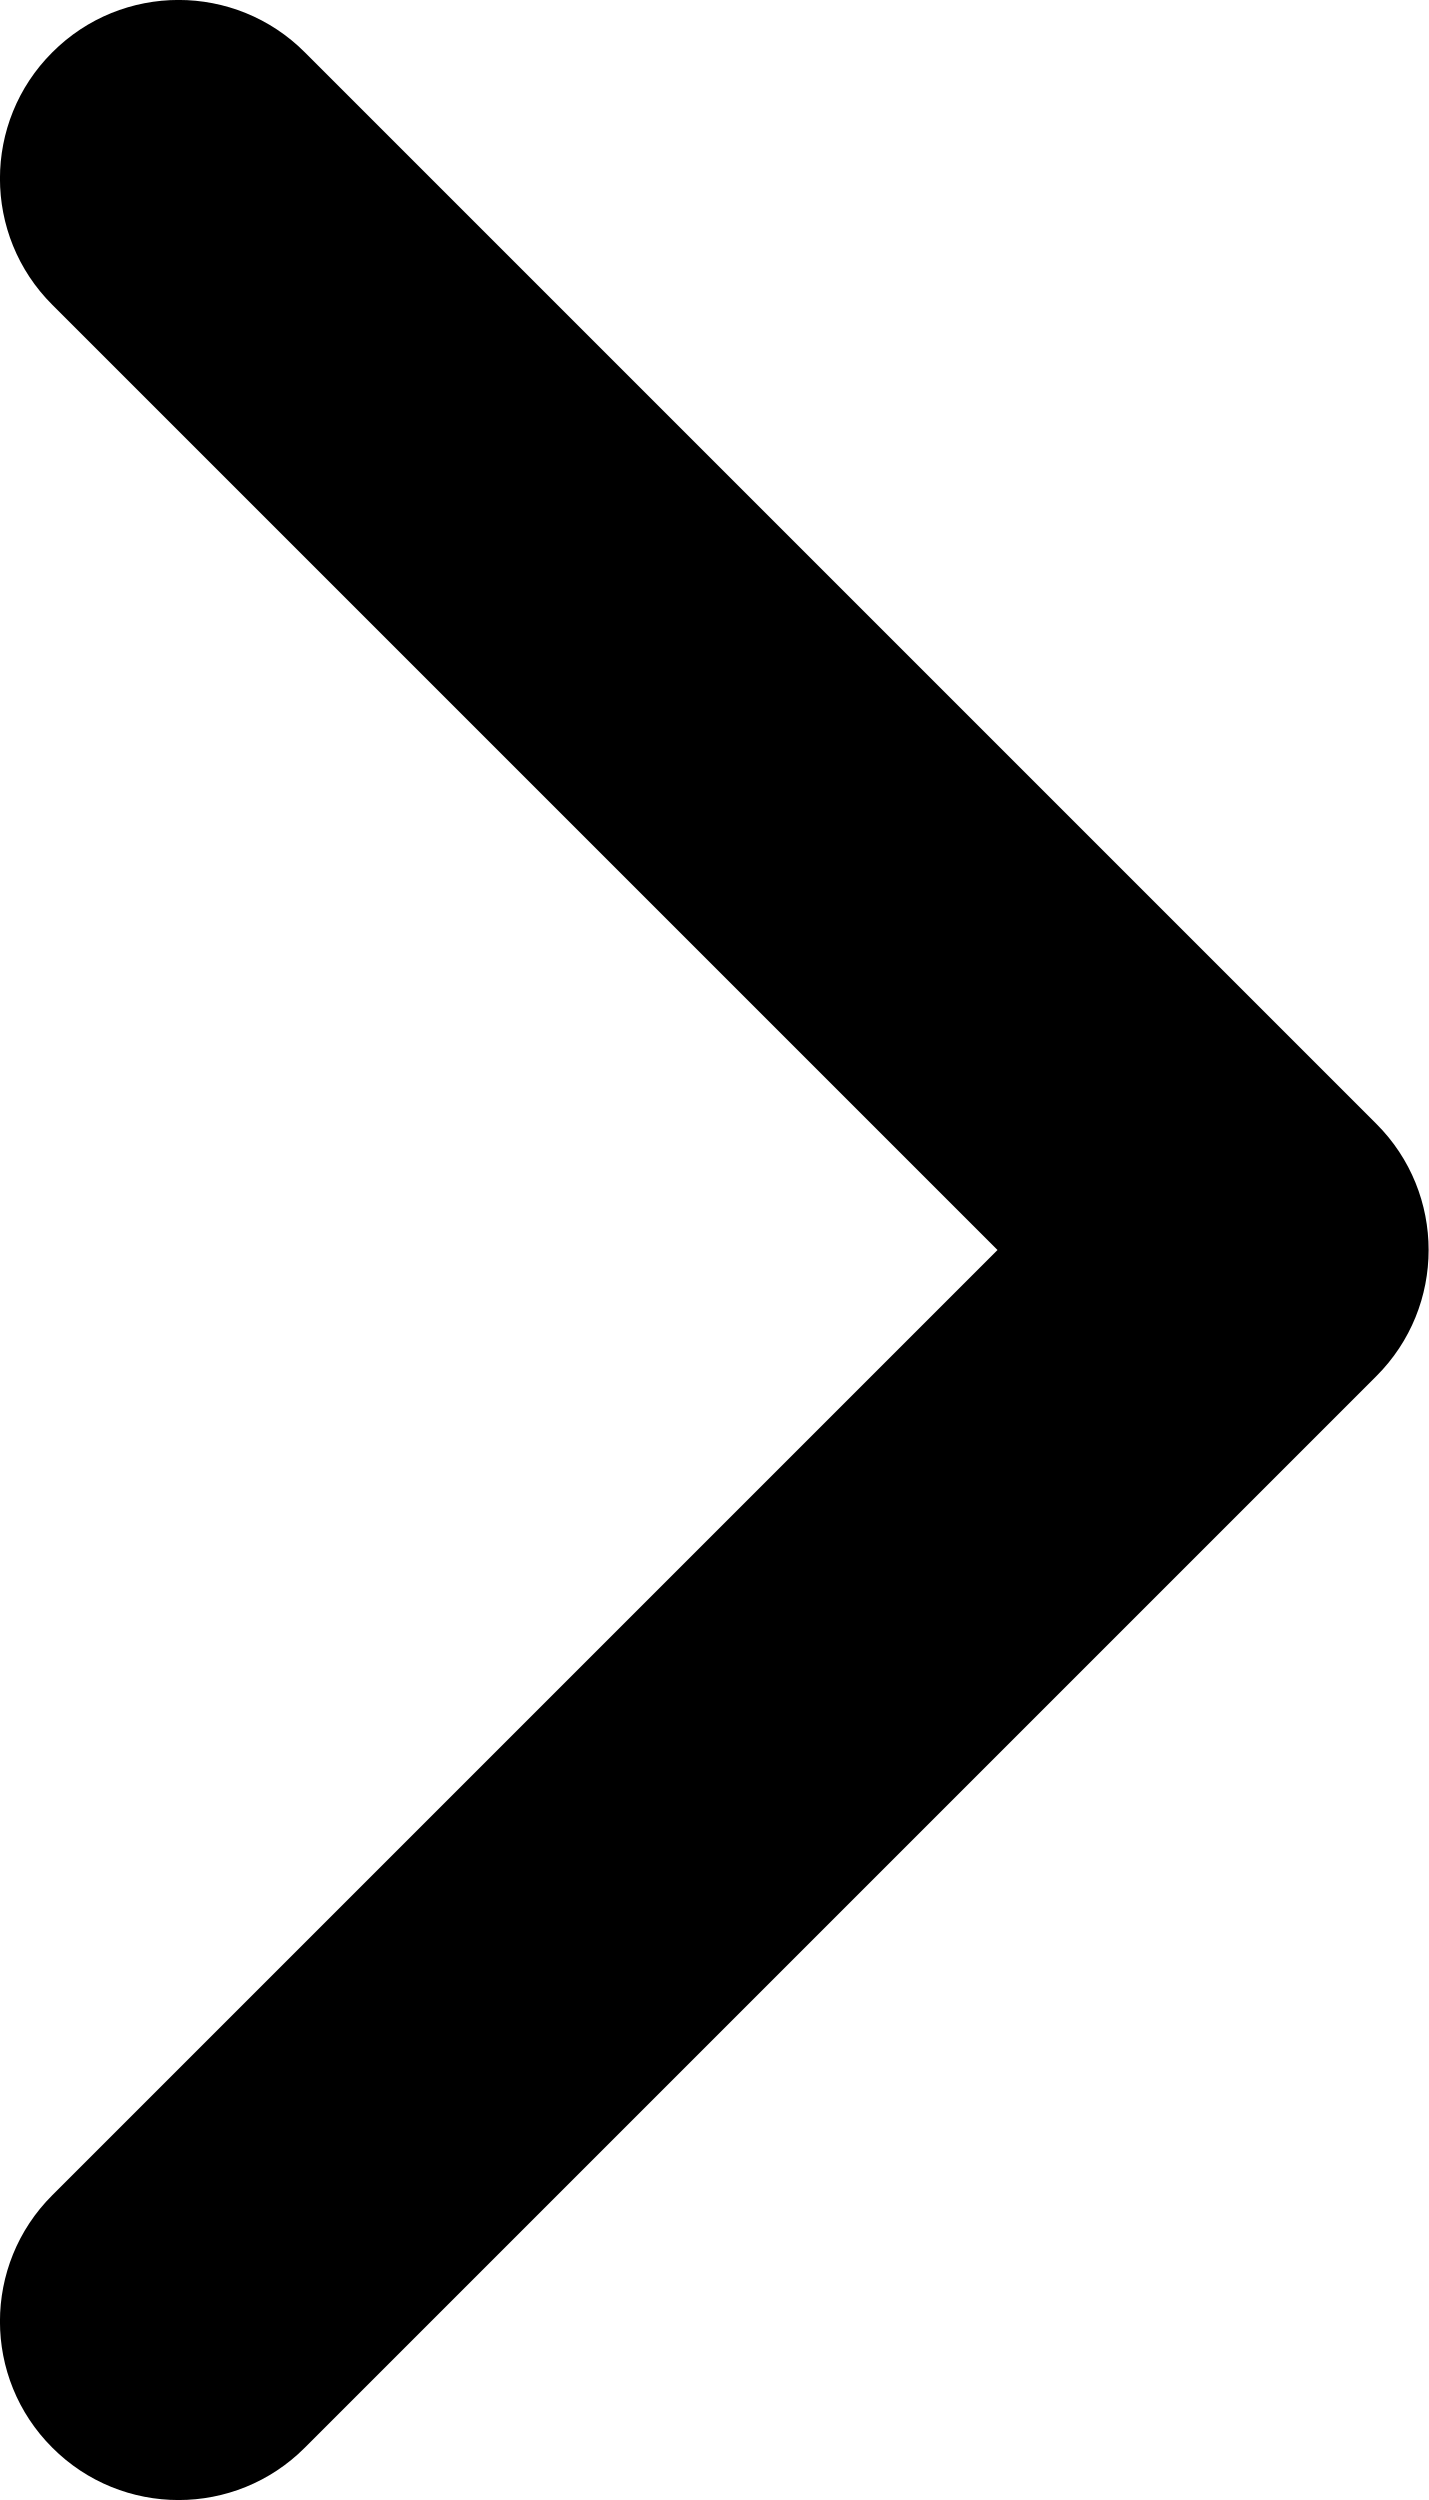
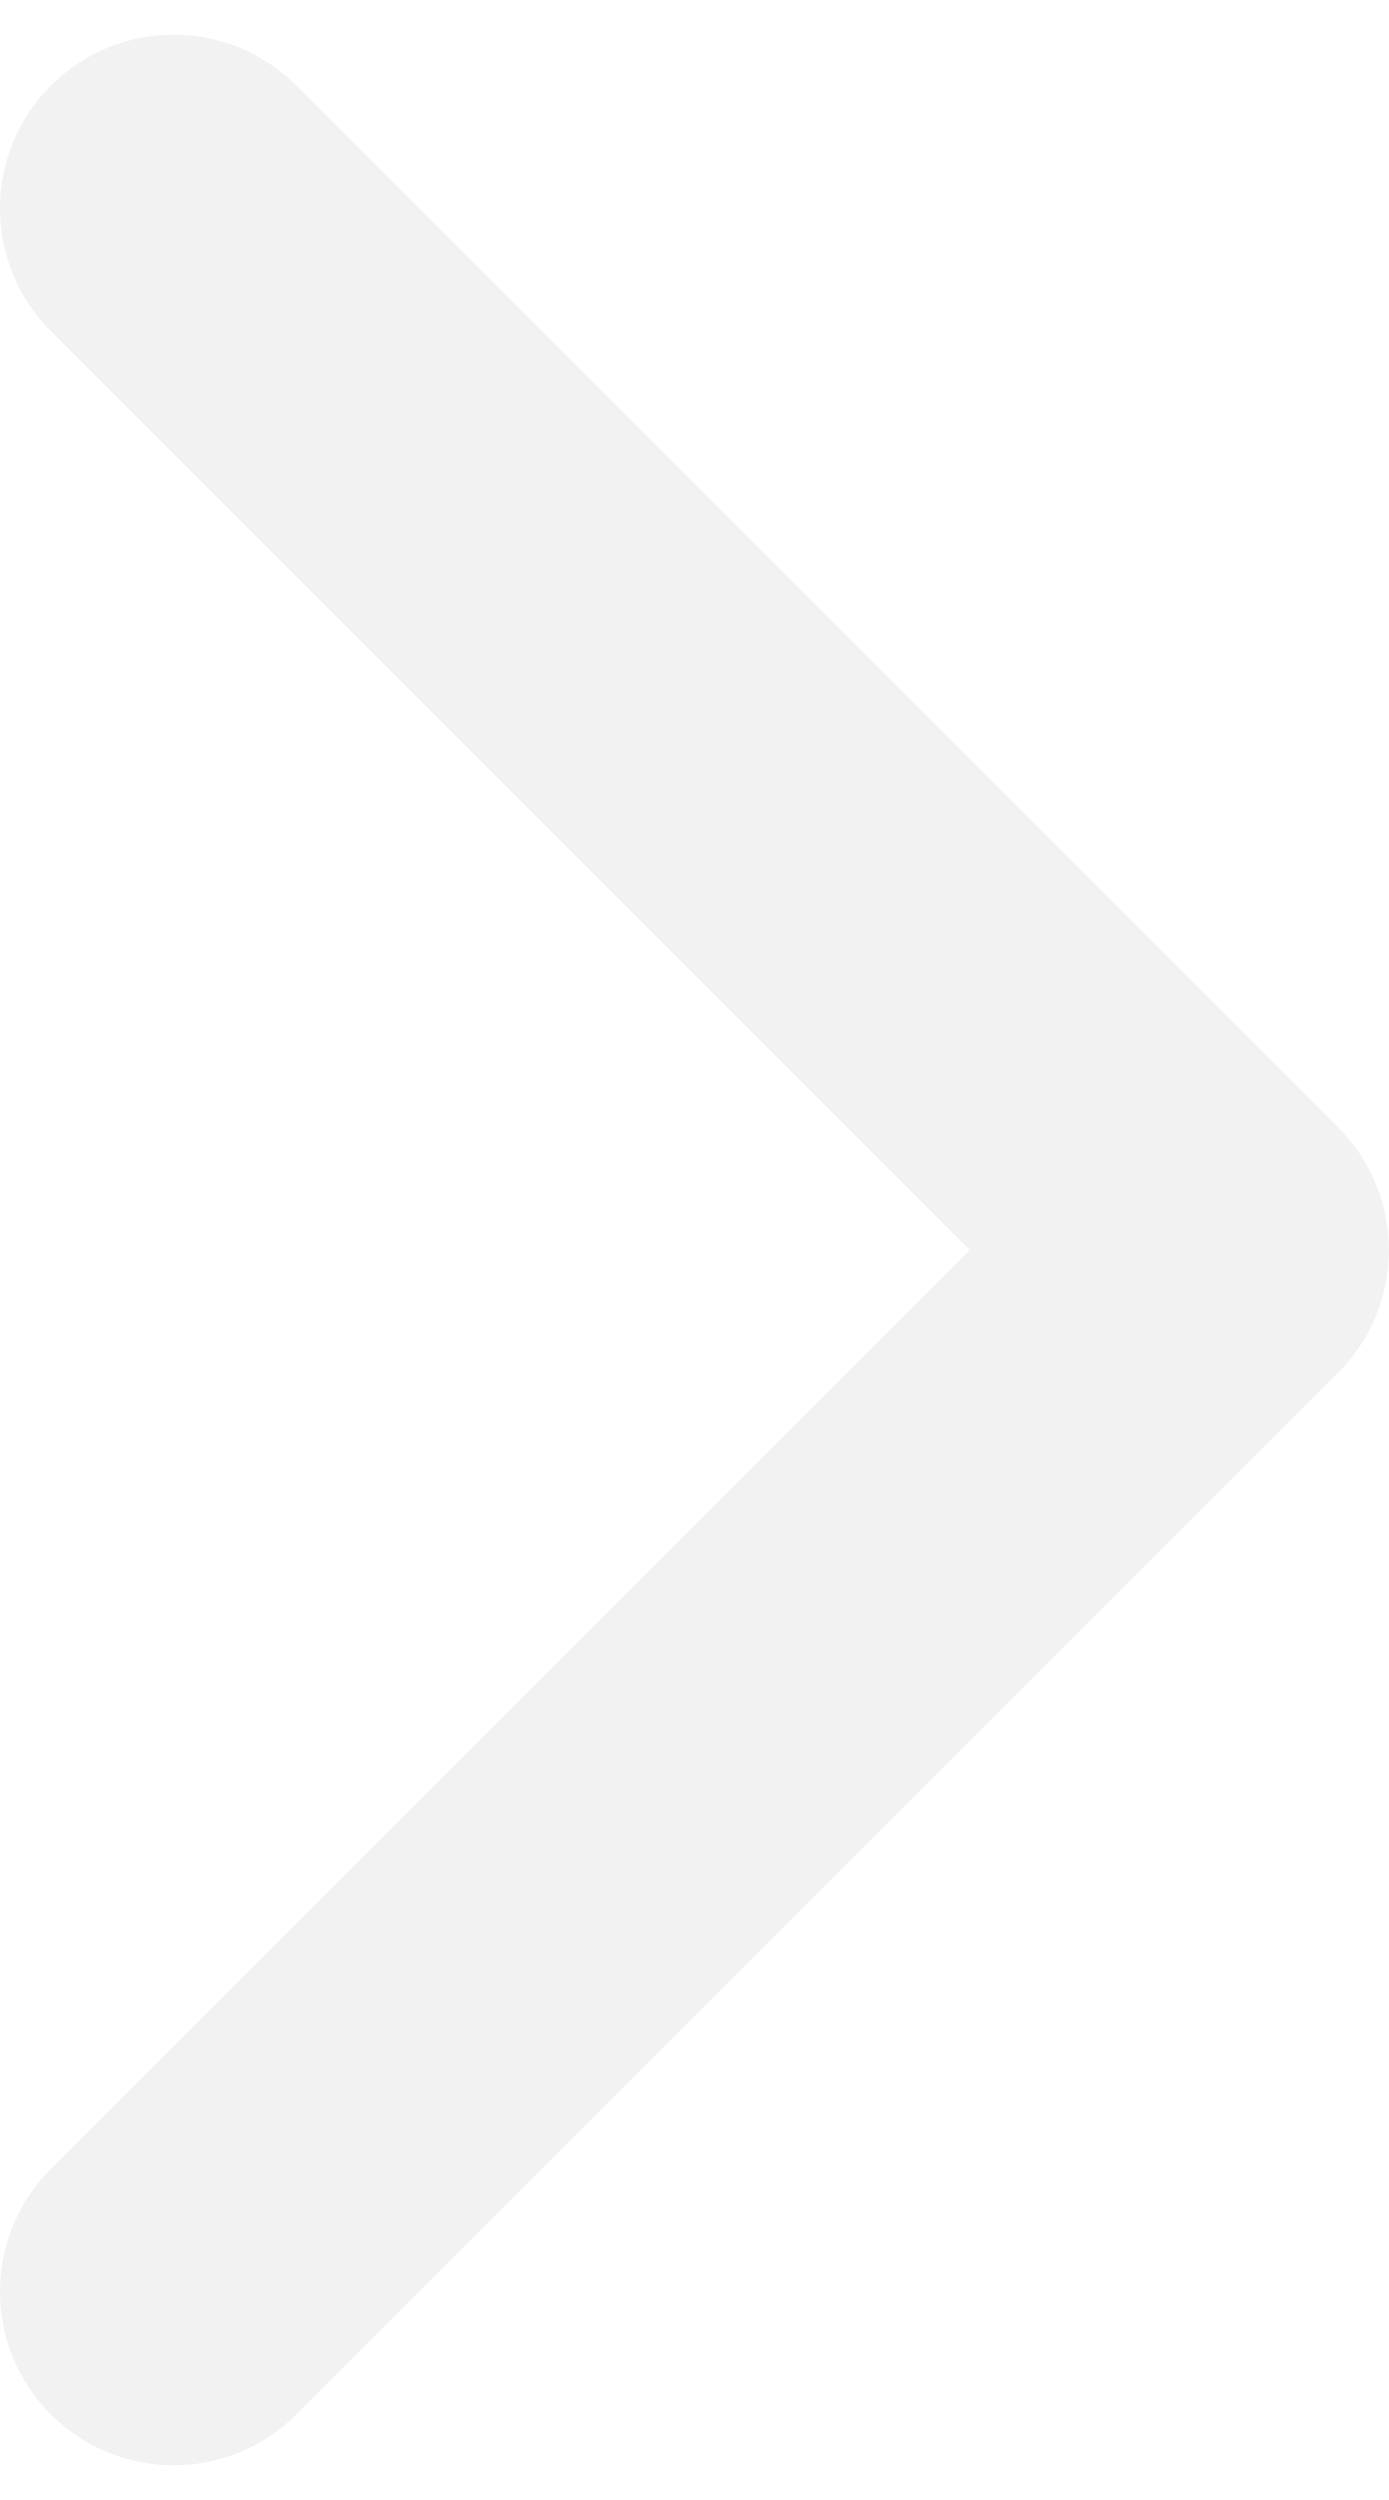
- <svg xmlns="http://www.w3.org/2000/svg" width="8" height="14" viewBox="0 0 8 14" fill="none">
-   <path fill-rule="evenodd" clip-rule="evenodd" d="M0.293 0.293C0.683 -0.098 1.317 -0.098 1.707 0.293L7.707 6.293C8.098 6.683 8.098 7.317 7.707 7.707L1.707 13.707C1.317 14.098 0.683 14.098 0.293 13.707C-0.098 13.317 -0.098 12.683 0.293 12.293L5.586 7L0.293 1.707C-0.098 1.317 -0.098 0.683 0.293 0.293Z" fill="black" />
+ <svg xmlns="http://www.w3.org/2000/svg" width="10" height="18" viewBox="0 0 10 18" fill="none">
+   <path fill-rule="evenodd" clip-rule="evenodd" d="M0.366 0.616C0.854 0.128 1.646 0.128 2.134 0.616L9.634 8.116C10.122 8.604 10.122 9.396 9.634 9.884L2.134 17.384C1.646 17.872 0.854 17.872 0.366 17.384C-0.122 16.896 -0.122 16.104 0.366 15.616L6.982 9L0.366 2.384C-0.122 1.896 -0.122 1.104 0.366 0.616Z" fill="#F2F2F2" />
</svg>
